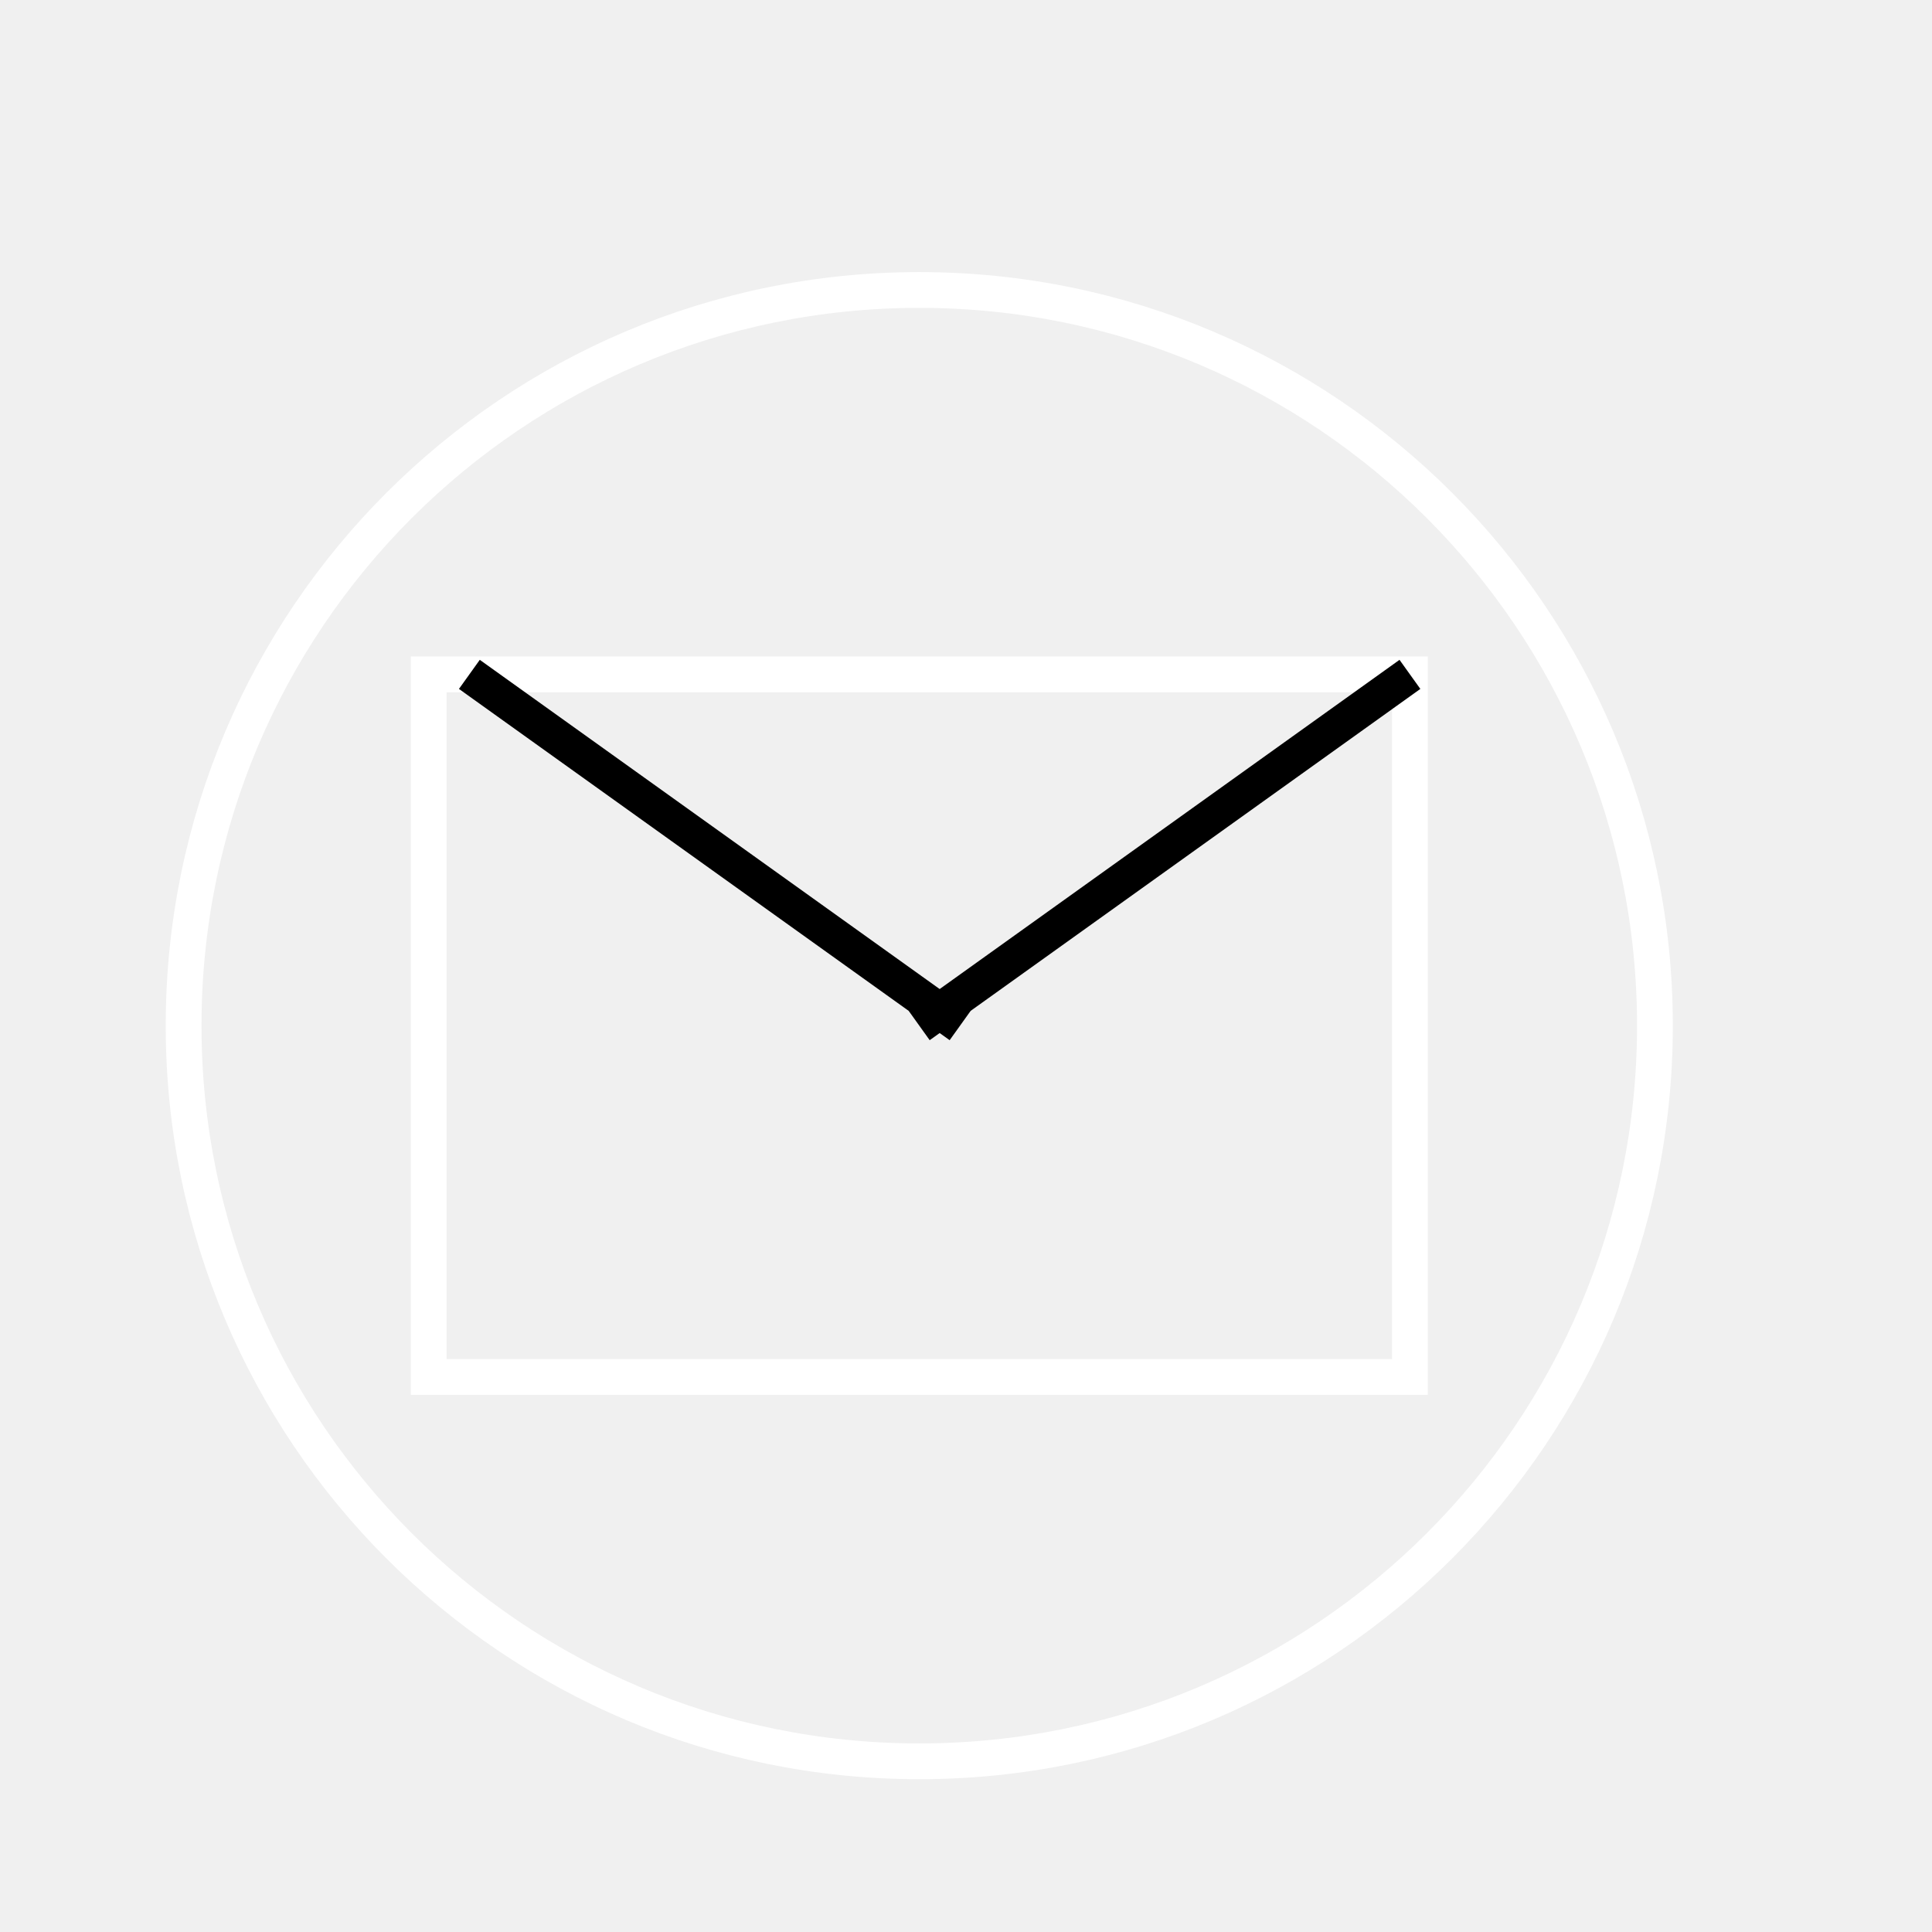
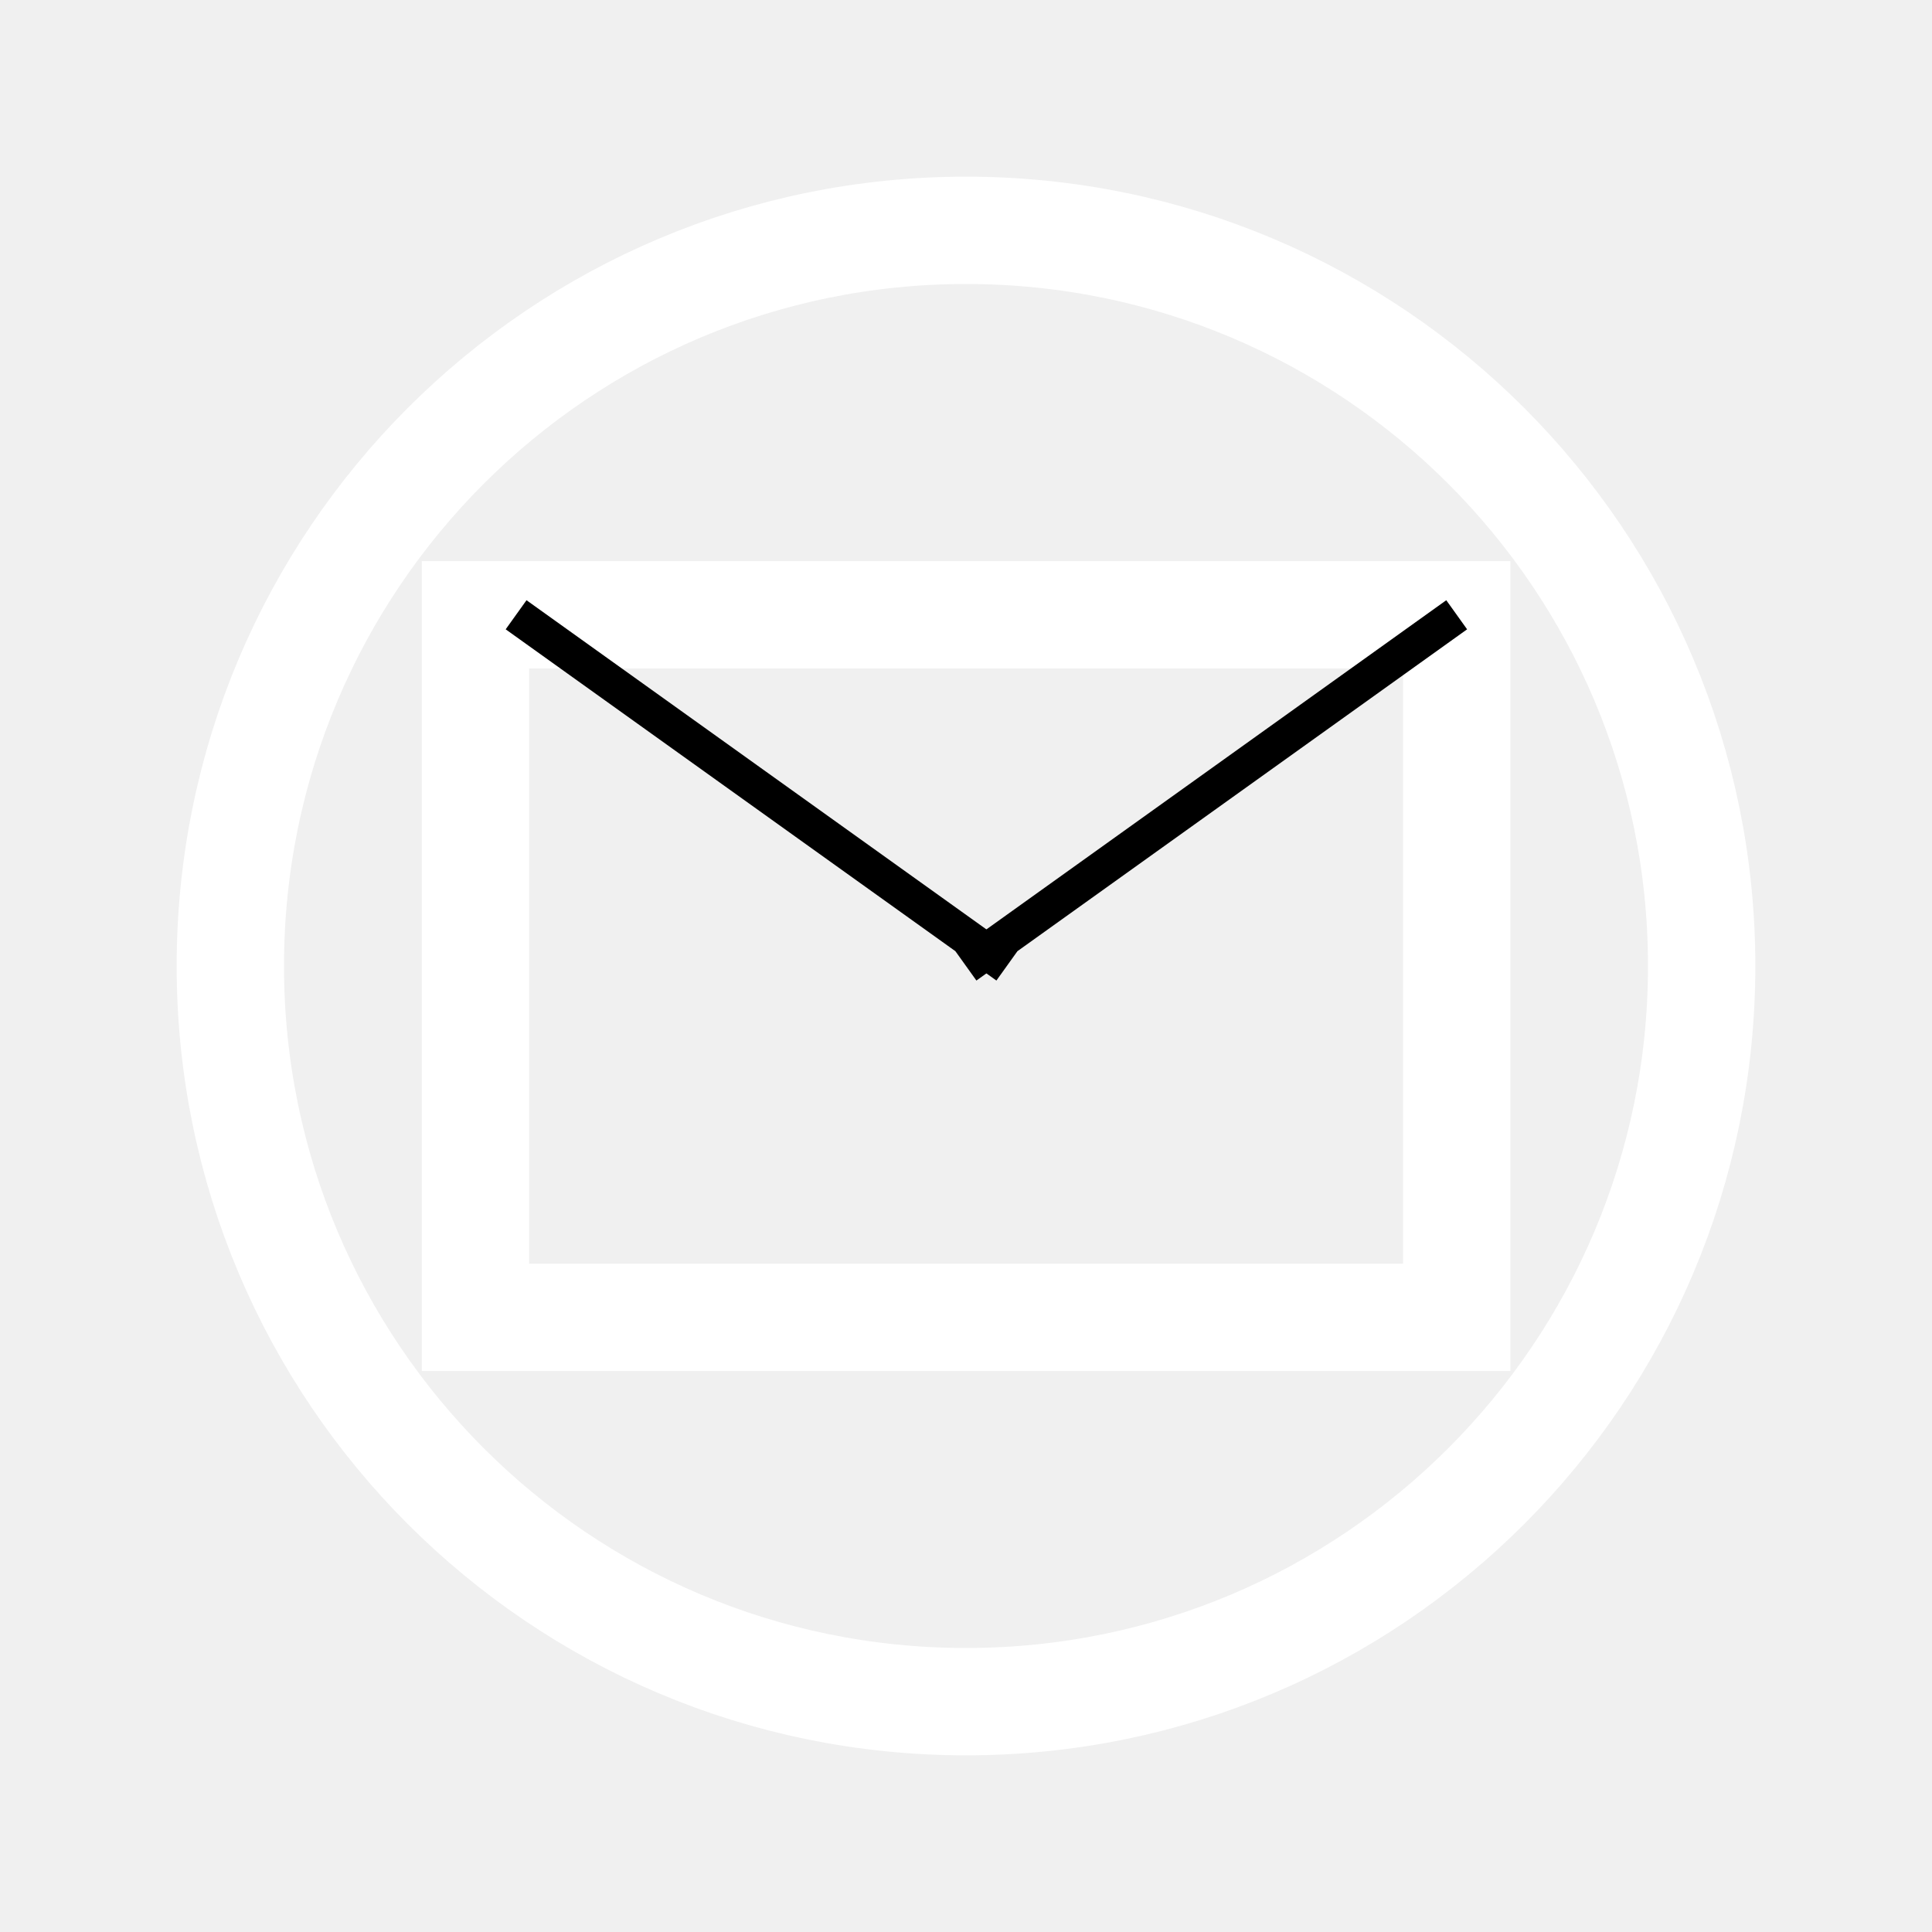
- <svg xmlns="http://www.w3.org/2000/svg" version="1.1" id="Layer_1" x="0px" y="0px" width="54px" height="54px" viewBox="50 41 54 54" enable-background="new 50 41 54 54" xml:space="preserve">
-   <rect x="61.982" y="59.849" fill="none" stroke="#FFFFFF" stroke-miterlimit="10" width="27.426" height="19.638" />
-   <line fill="none" stroke="#000000" stroke-miterlimit="10" x1="63.119" y1="59.849" x2="76.834" y2="69.667" />
-   <line fill="none" stroke="#000000" stroke-miterlimit="10" x1="75.694" y1="69.667" x2="89.408" y2="59.849" />
-   <circle fill="none" stroke="#FFFFFF" stroke-miterlimit="10" cx="75.694" cy="69.667" r="20.562" />
+ <svg xmlns="http://www.w3.org/2000/svg" version="1.1" id="Layer_1" x="0px" y="0px" width="54px" height="54px" viewBox="0 0 54 54" enable-background="new 0 0 54 54" xml:space="preserve">
+   <rect x="13.289" y="17.183" fill="none" stroke="#FFFFFF" stroke-width="3" stroke-miterlimit="10" width="27.426" height="19.637" />
+   <line fill="none" stroke="#000000" stroke-miterlimit="10" x1="14.425" y1="17.183" x2="28.141" y2="27" />
+   <line fill="none" stroke="#000000" stroke-miterlimit="10" x1="27" y1="27" x2="40.715" y2="17.183" />
+   <circle fill="none" stroke="#FFFFFF" stroke-width="3" stroke-miterlimit="10" cx="27" cy="27" r="20.562" />
</svg>
